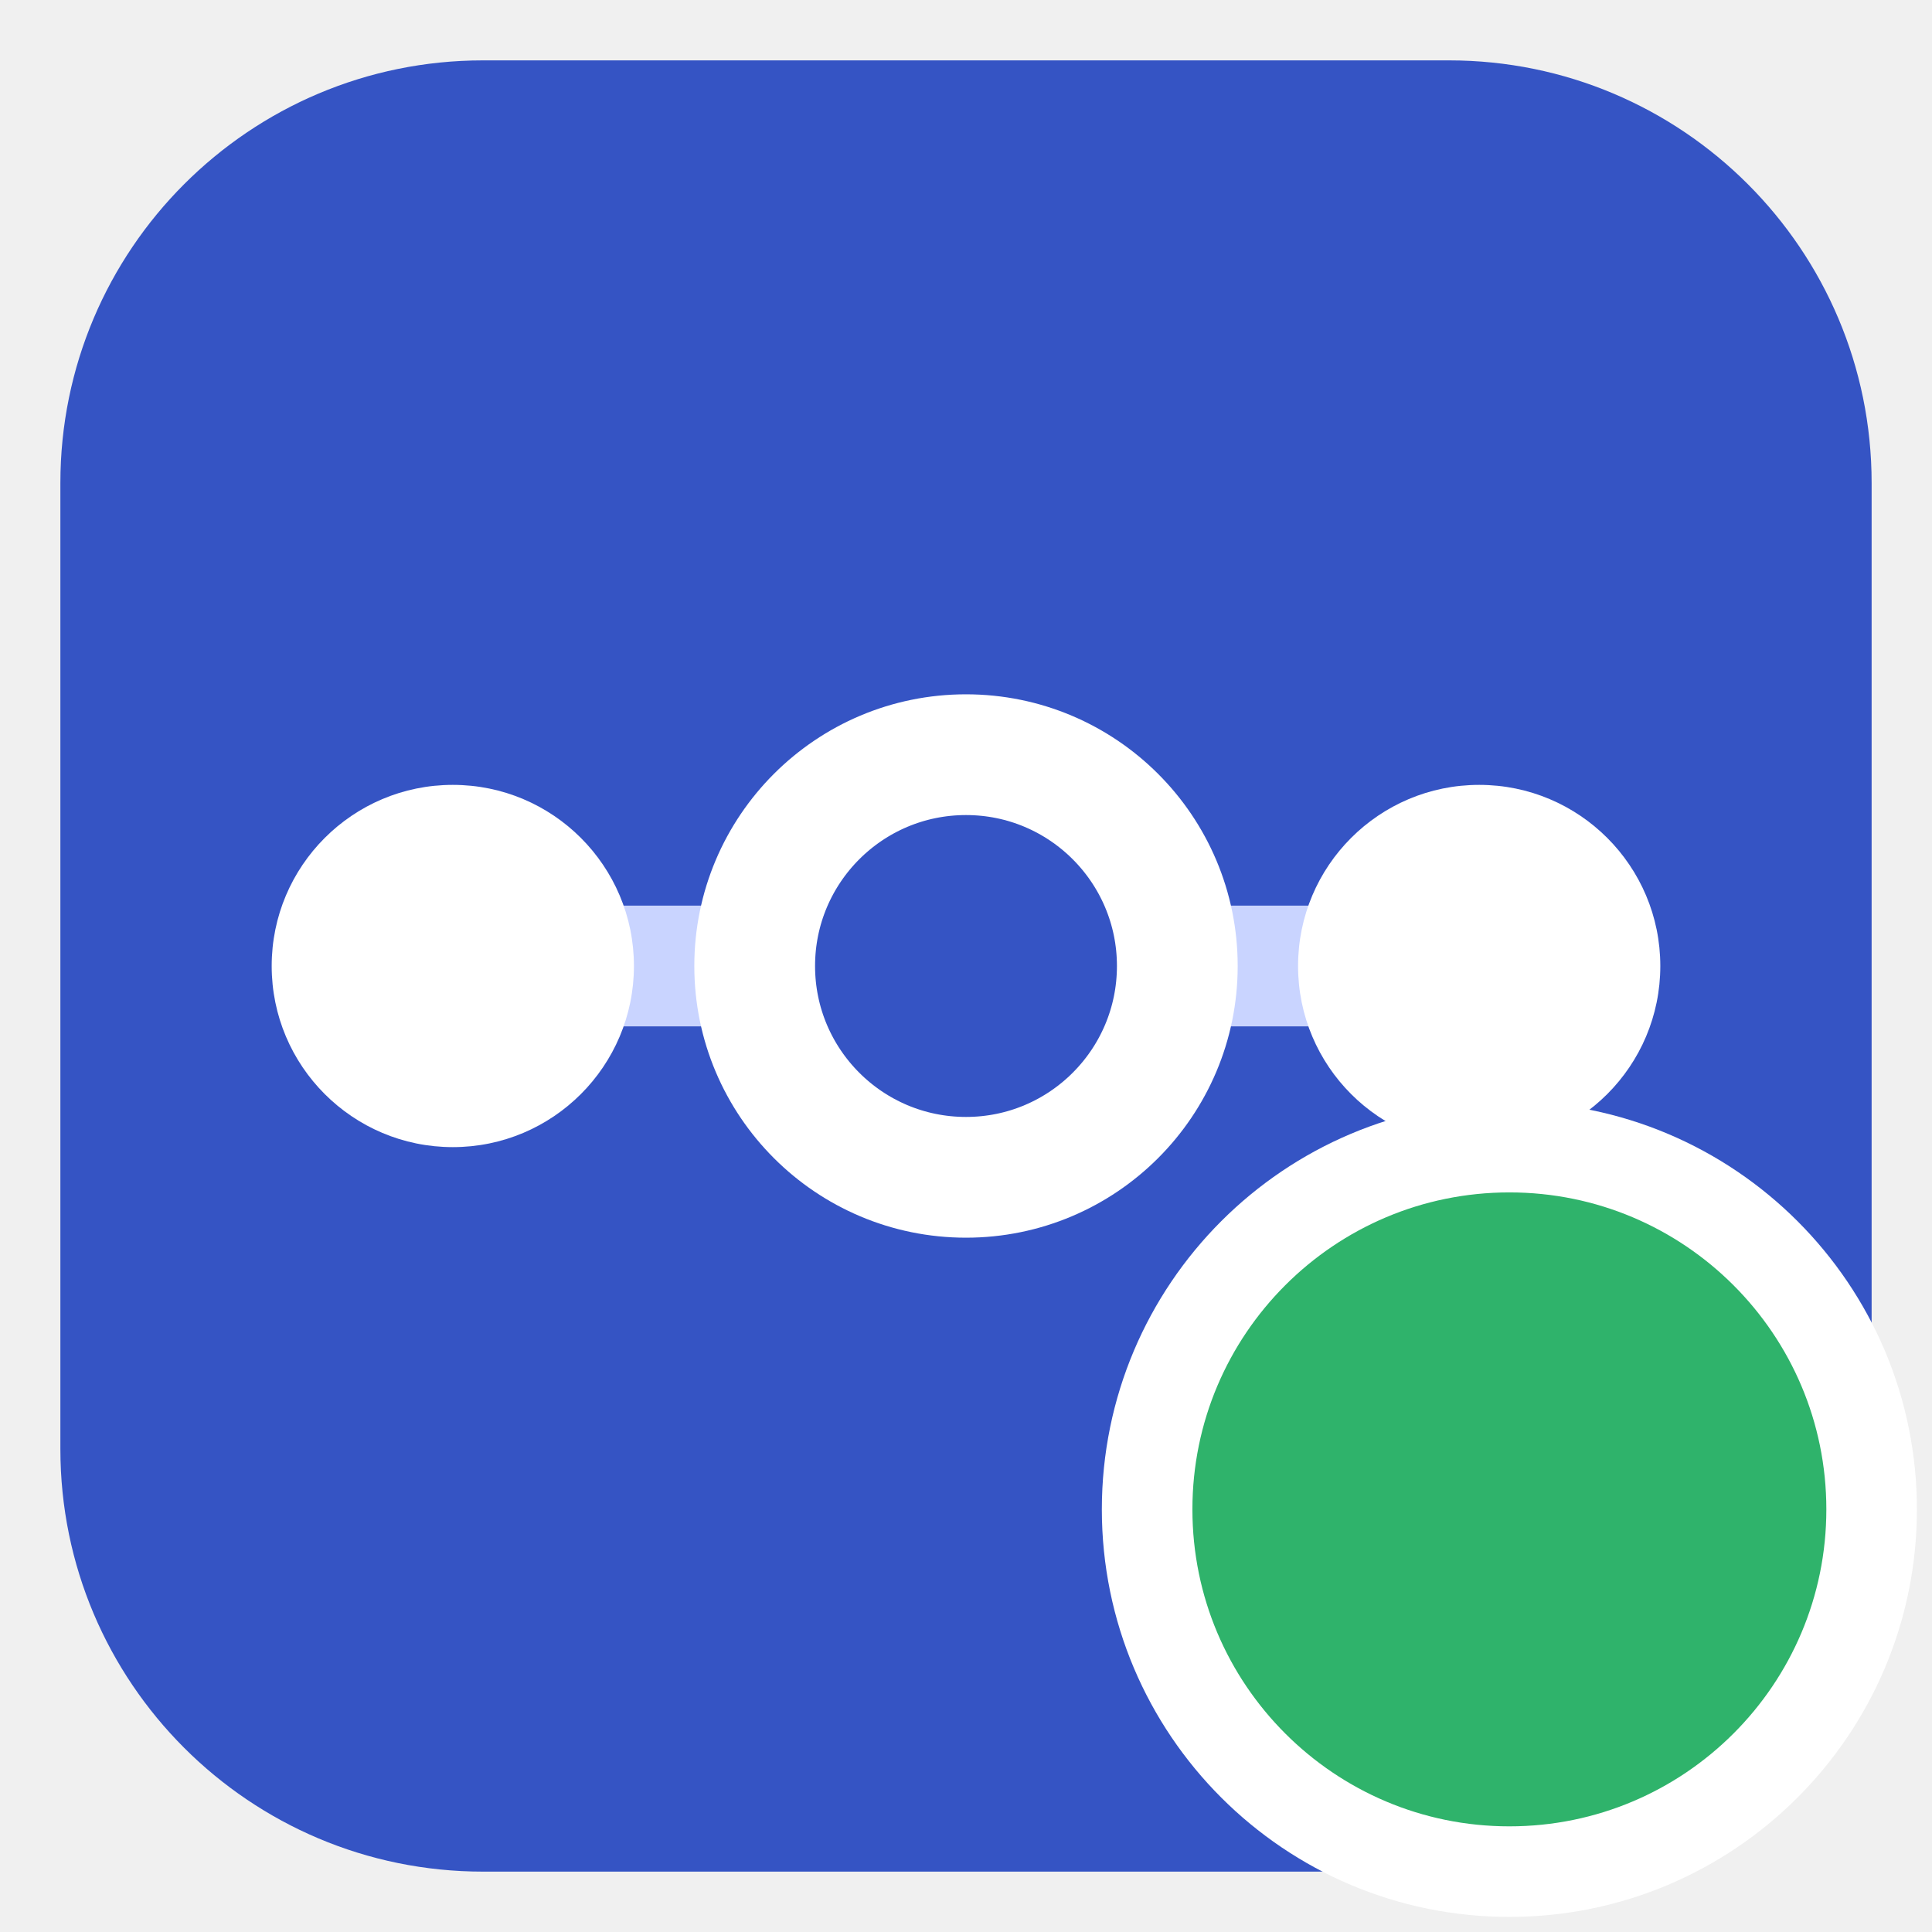
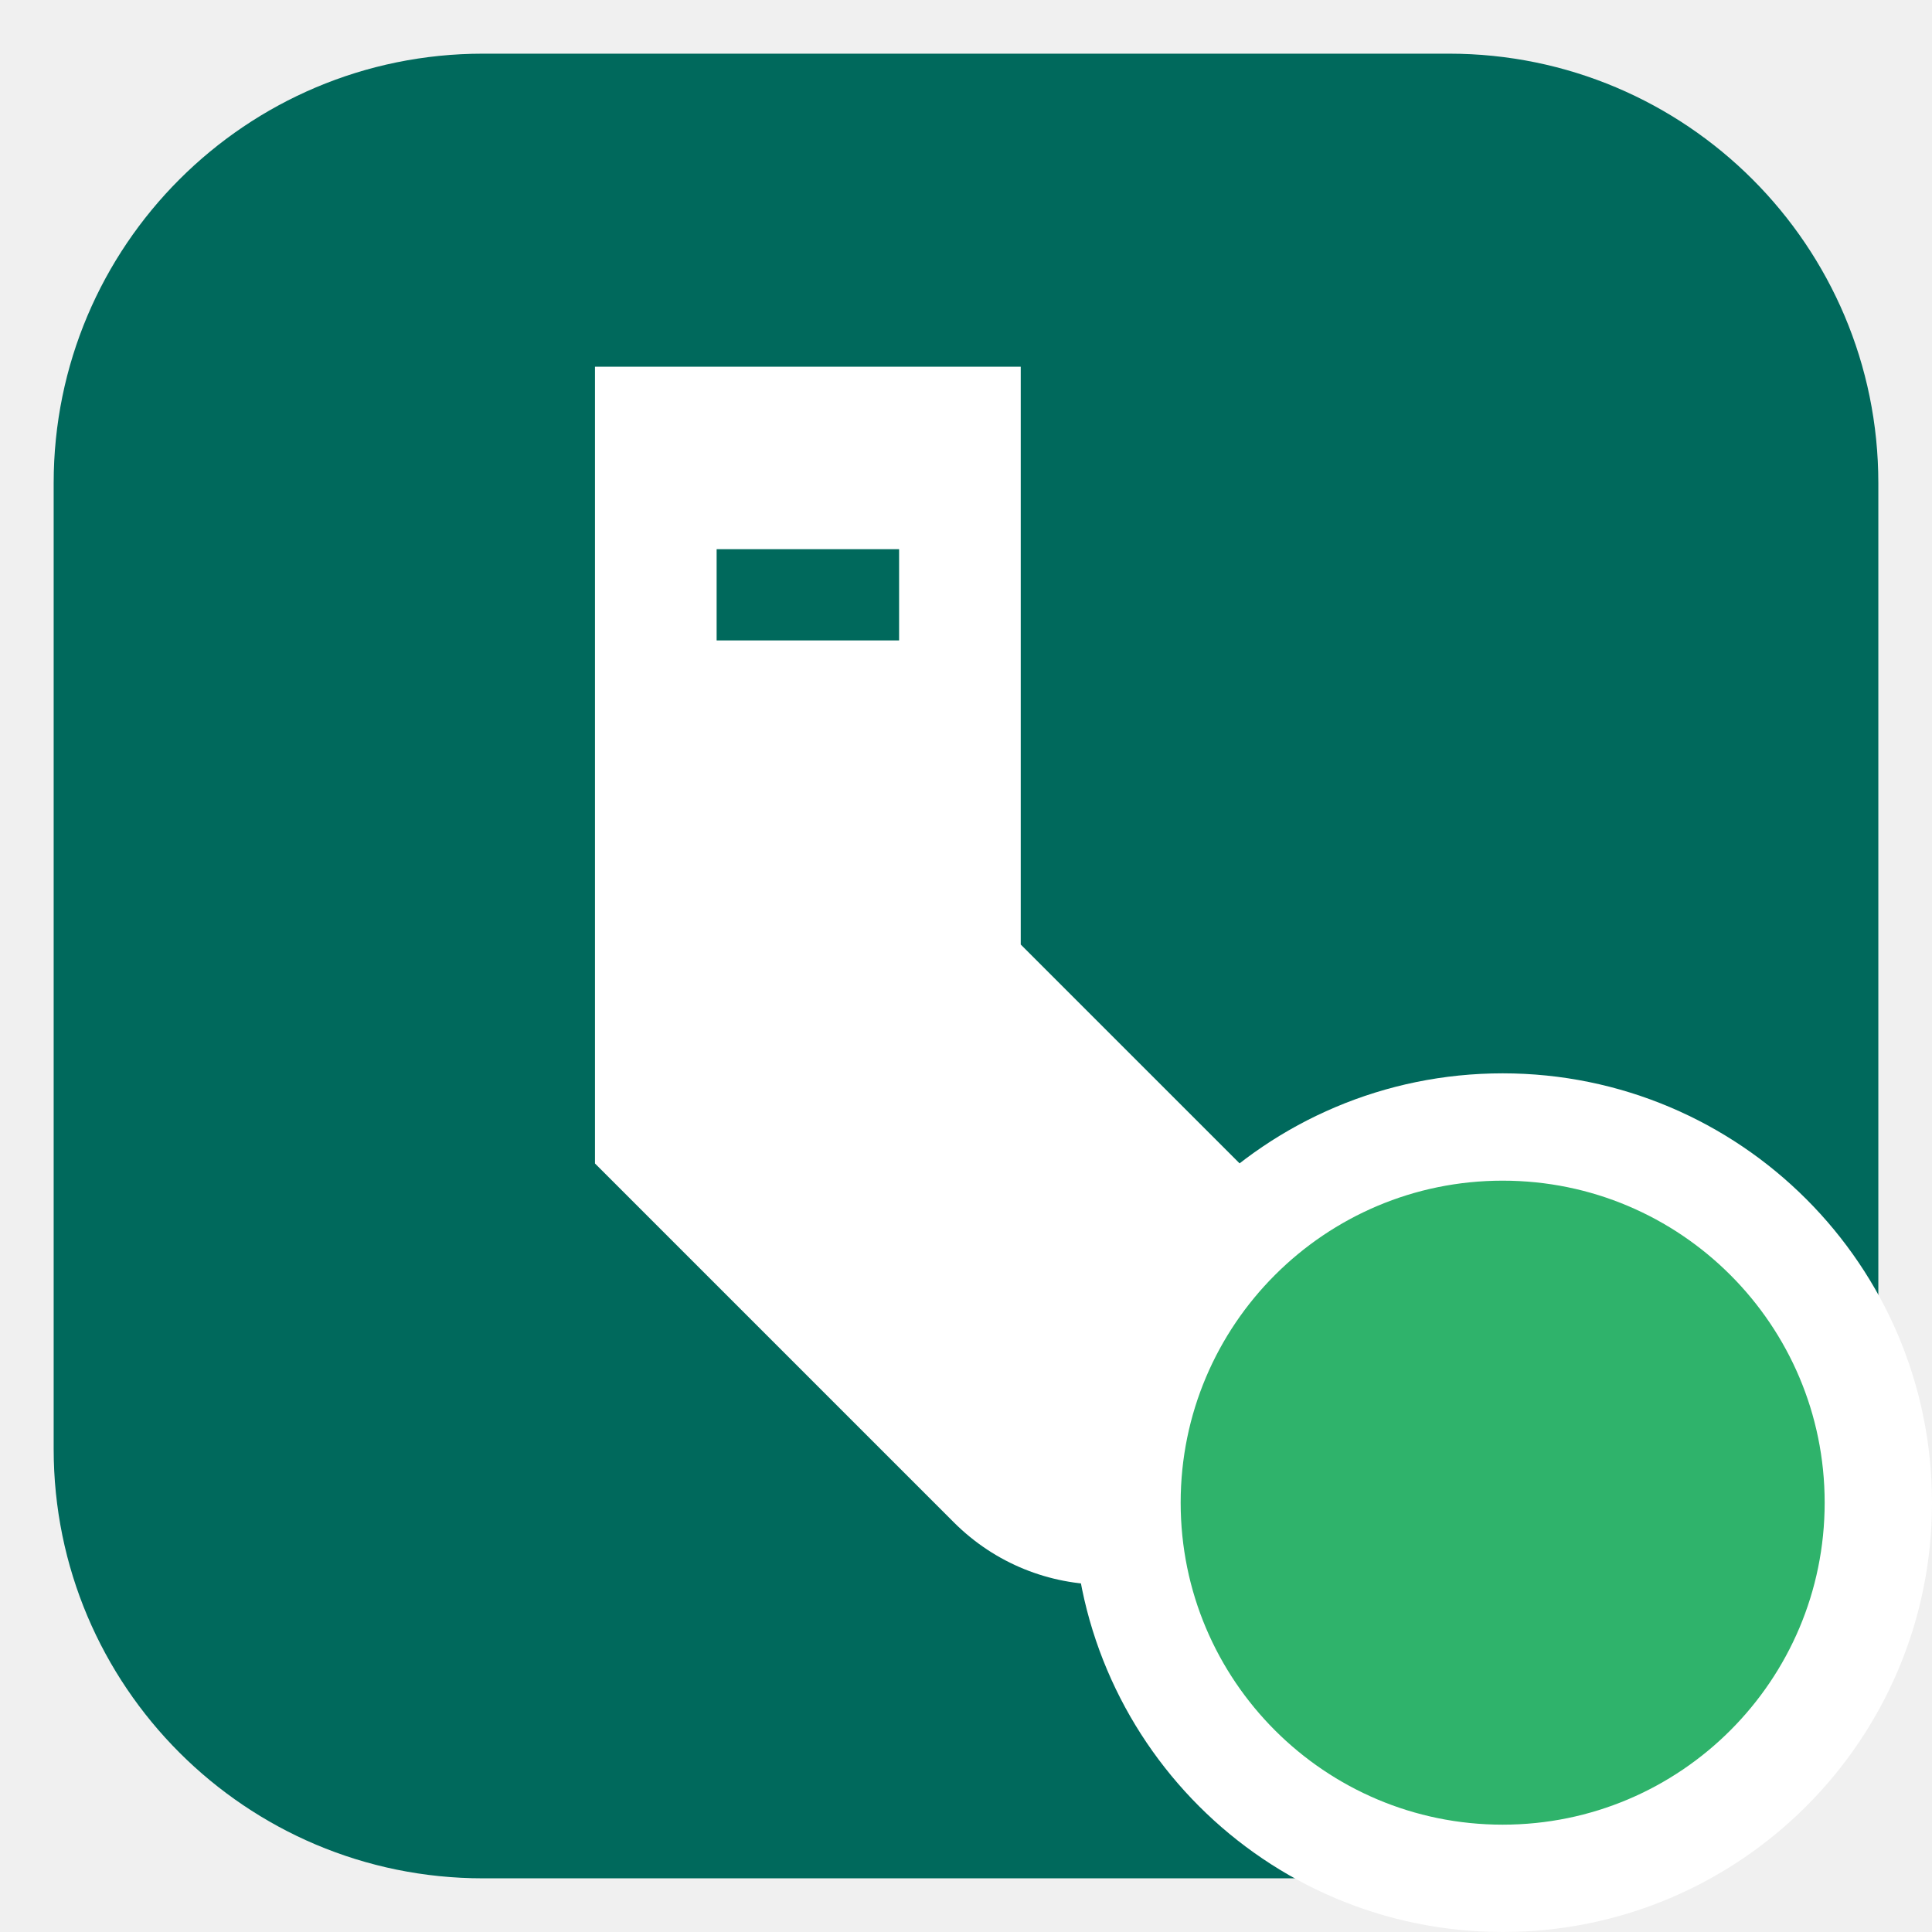
- <svg xmlns="http://www.w3.org/2000/svg" viewBox="0 0 64 64">
-   <rect x="2" y="2" width="60" height="60" rx="14" fill="#3554c4" />
-   <path d="M15 32 H49" stroke="#c9d4ff" stroke-width="4" stroke-linecap="round" />
-   <circle cx="15" cy="32" r="6" fill="#fff" />
-   <circle cx="32" cy="32" r="7" fill="#3554c4" stroke="#fff" stroke-width="4" />
-   <circle cx="49" cy="32" r="6" fill="#fff" />
-   <circle cx="50" cy="50" r="12" fill="#2fb36b" stroke="#ffffff" stroke-width="3" />
+ <svg xmlns="http://www.w3.org/2000/svg" viewBox="0 0 108 108">
+   <rect x="3" y="3" width="102" height="102" rx="24" fill="#00695C" />
+   <g transform="translate(6.06 13.7) scale(3.4)">
+     <path fill="#FFFFFF" d="M8,2h7v9.5l4.2,4.2a3.5,3.5 0,0 1,0 4.95l-0.35,0.35a3.5,3.5 0,0 1,-4.95 0L8,15.1V2z" />
+     <path fill="#00695C" d="M10,5h3v1.5h-3z" />
+   </g>
+   <circle cx="84" cy="84" r="21" fill="#2fb36b" stroke="#FFFFFF" stroke-width="6" />
</svg>
